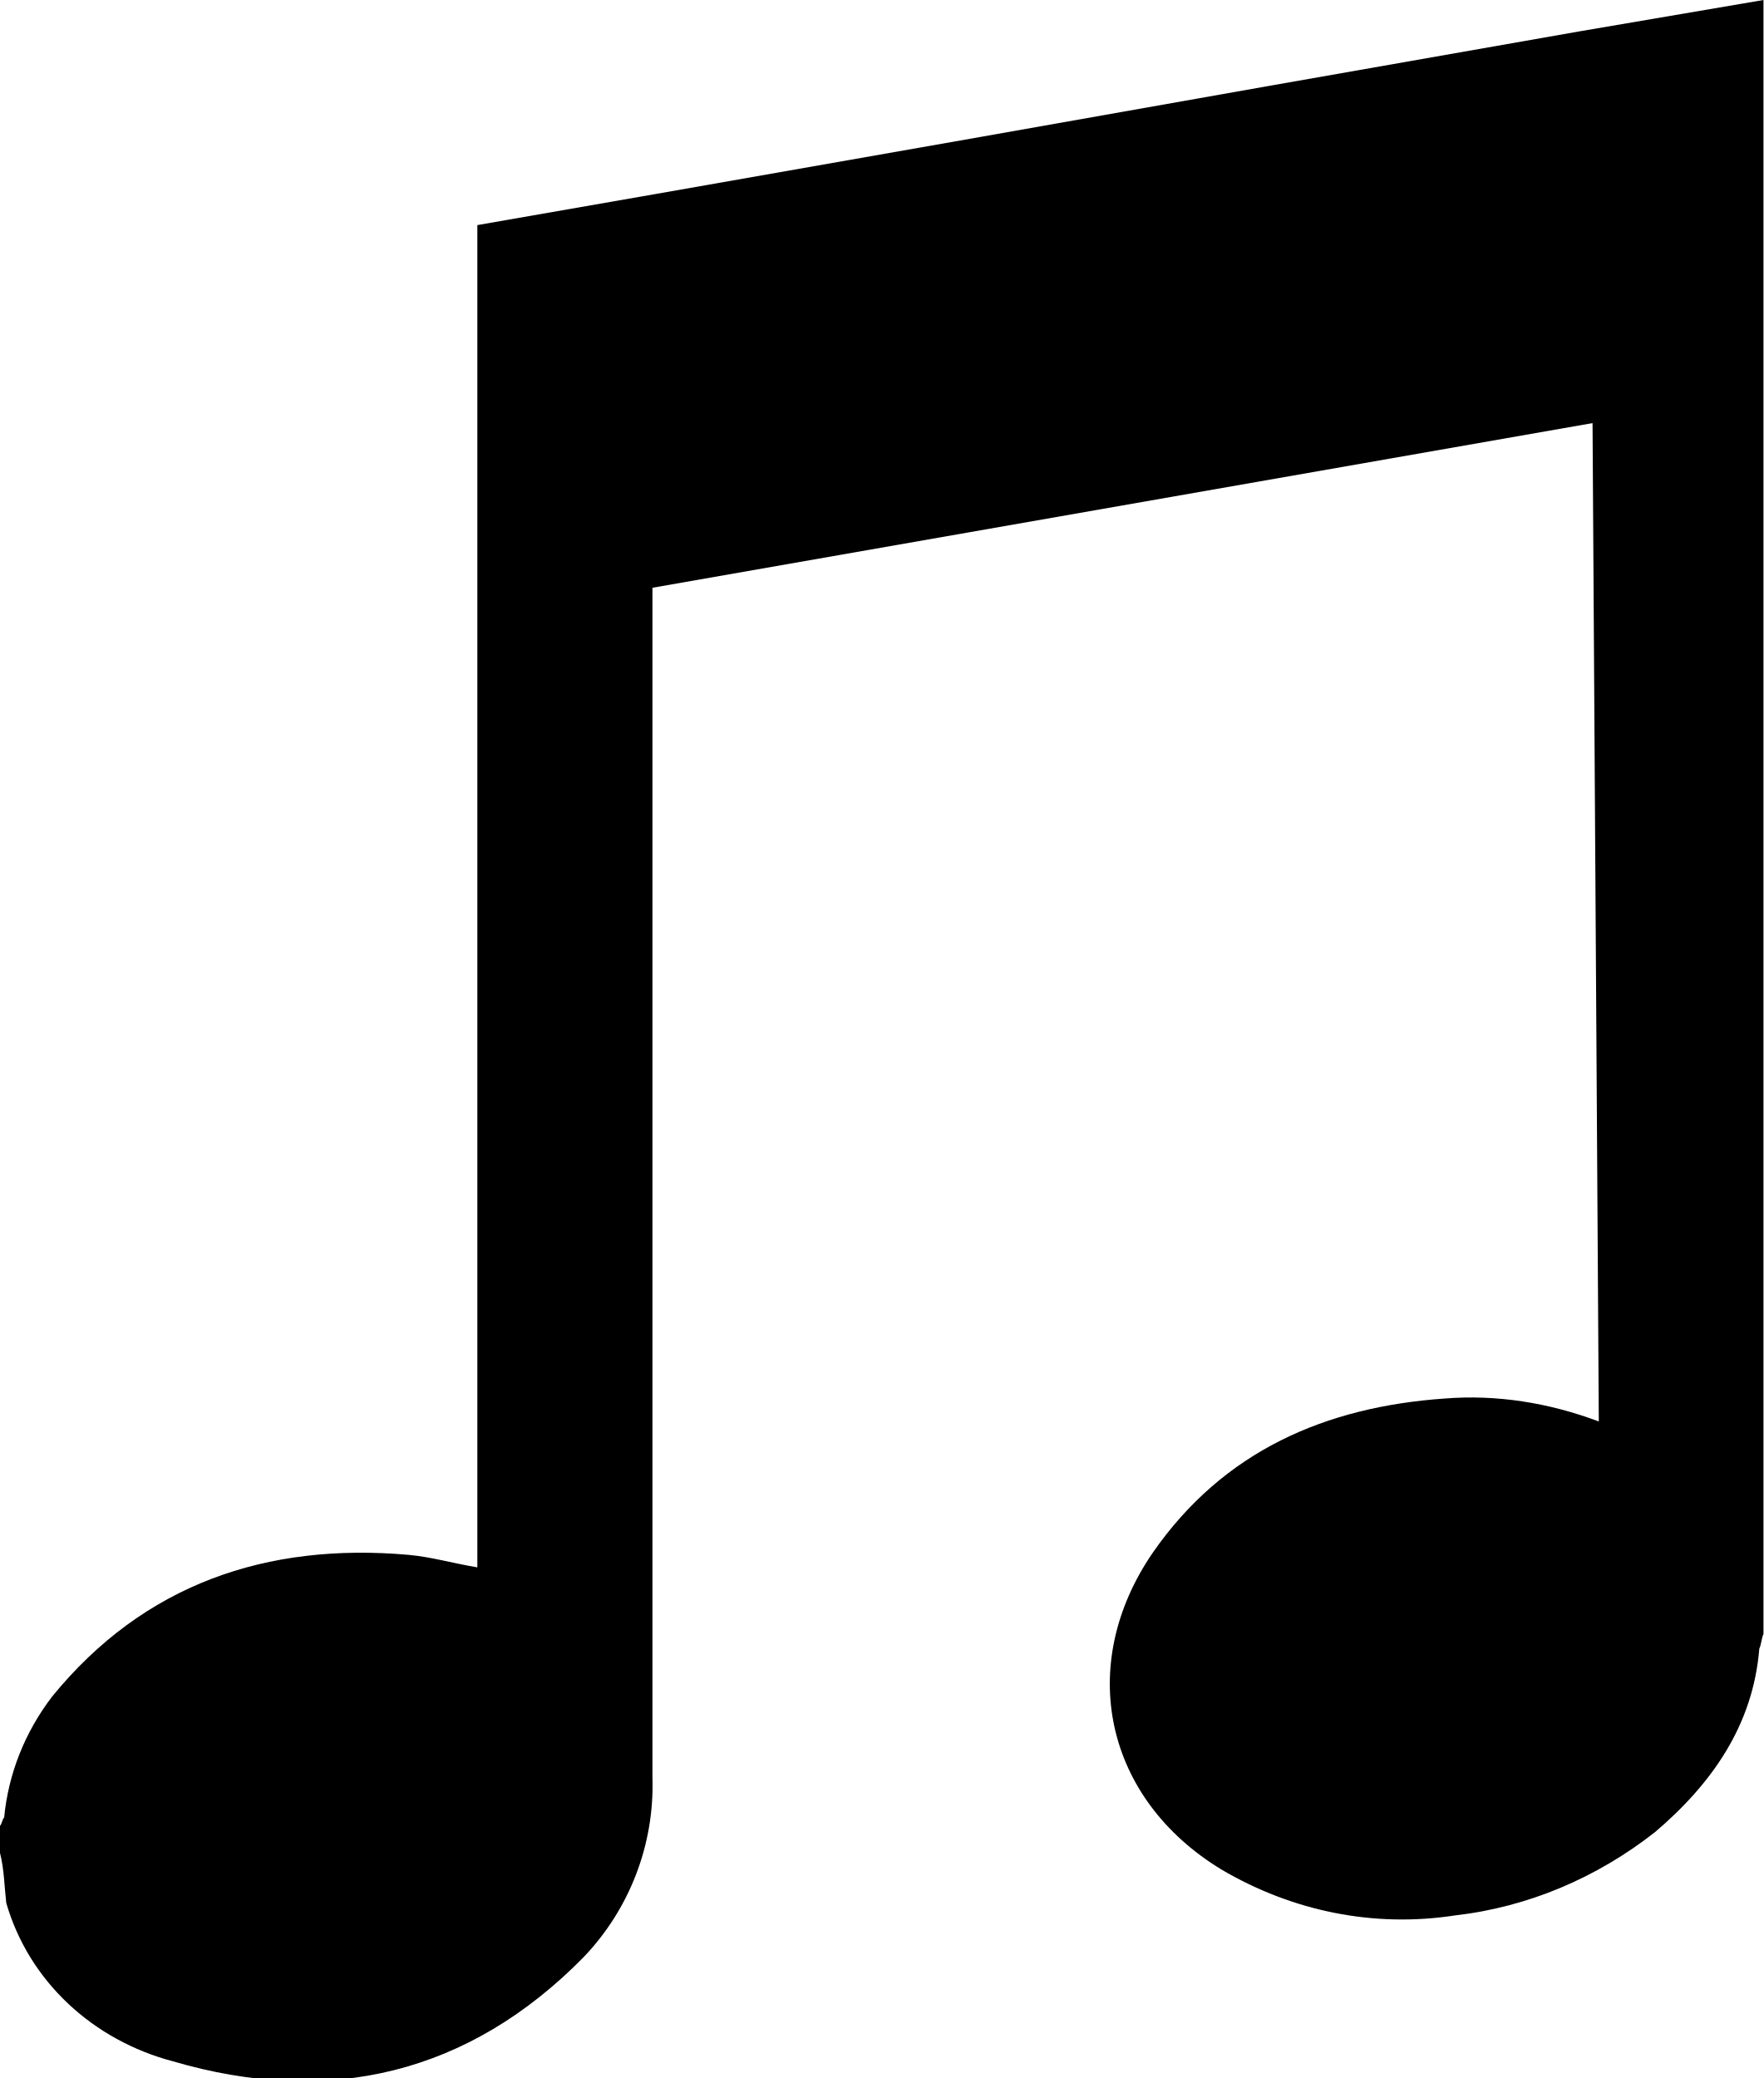
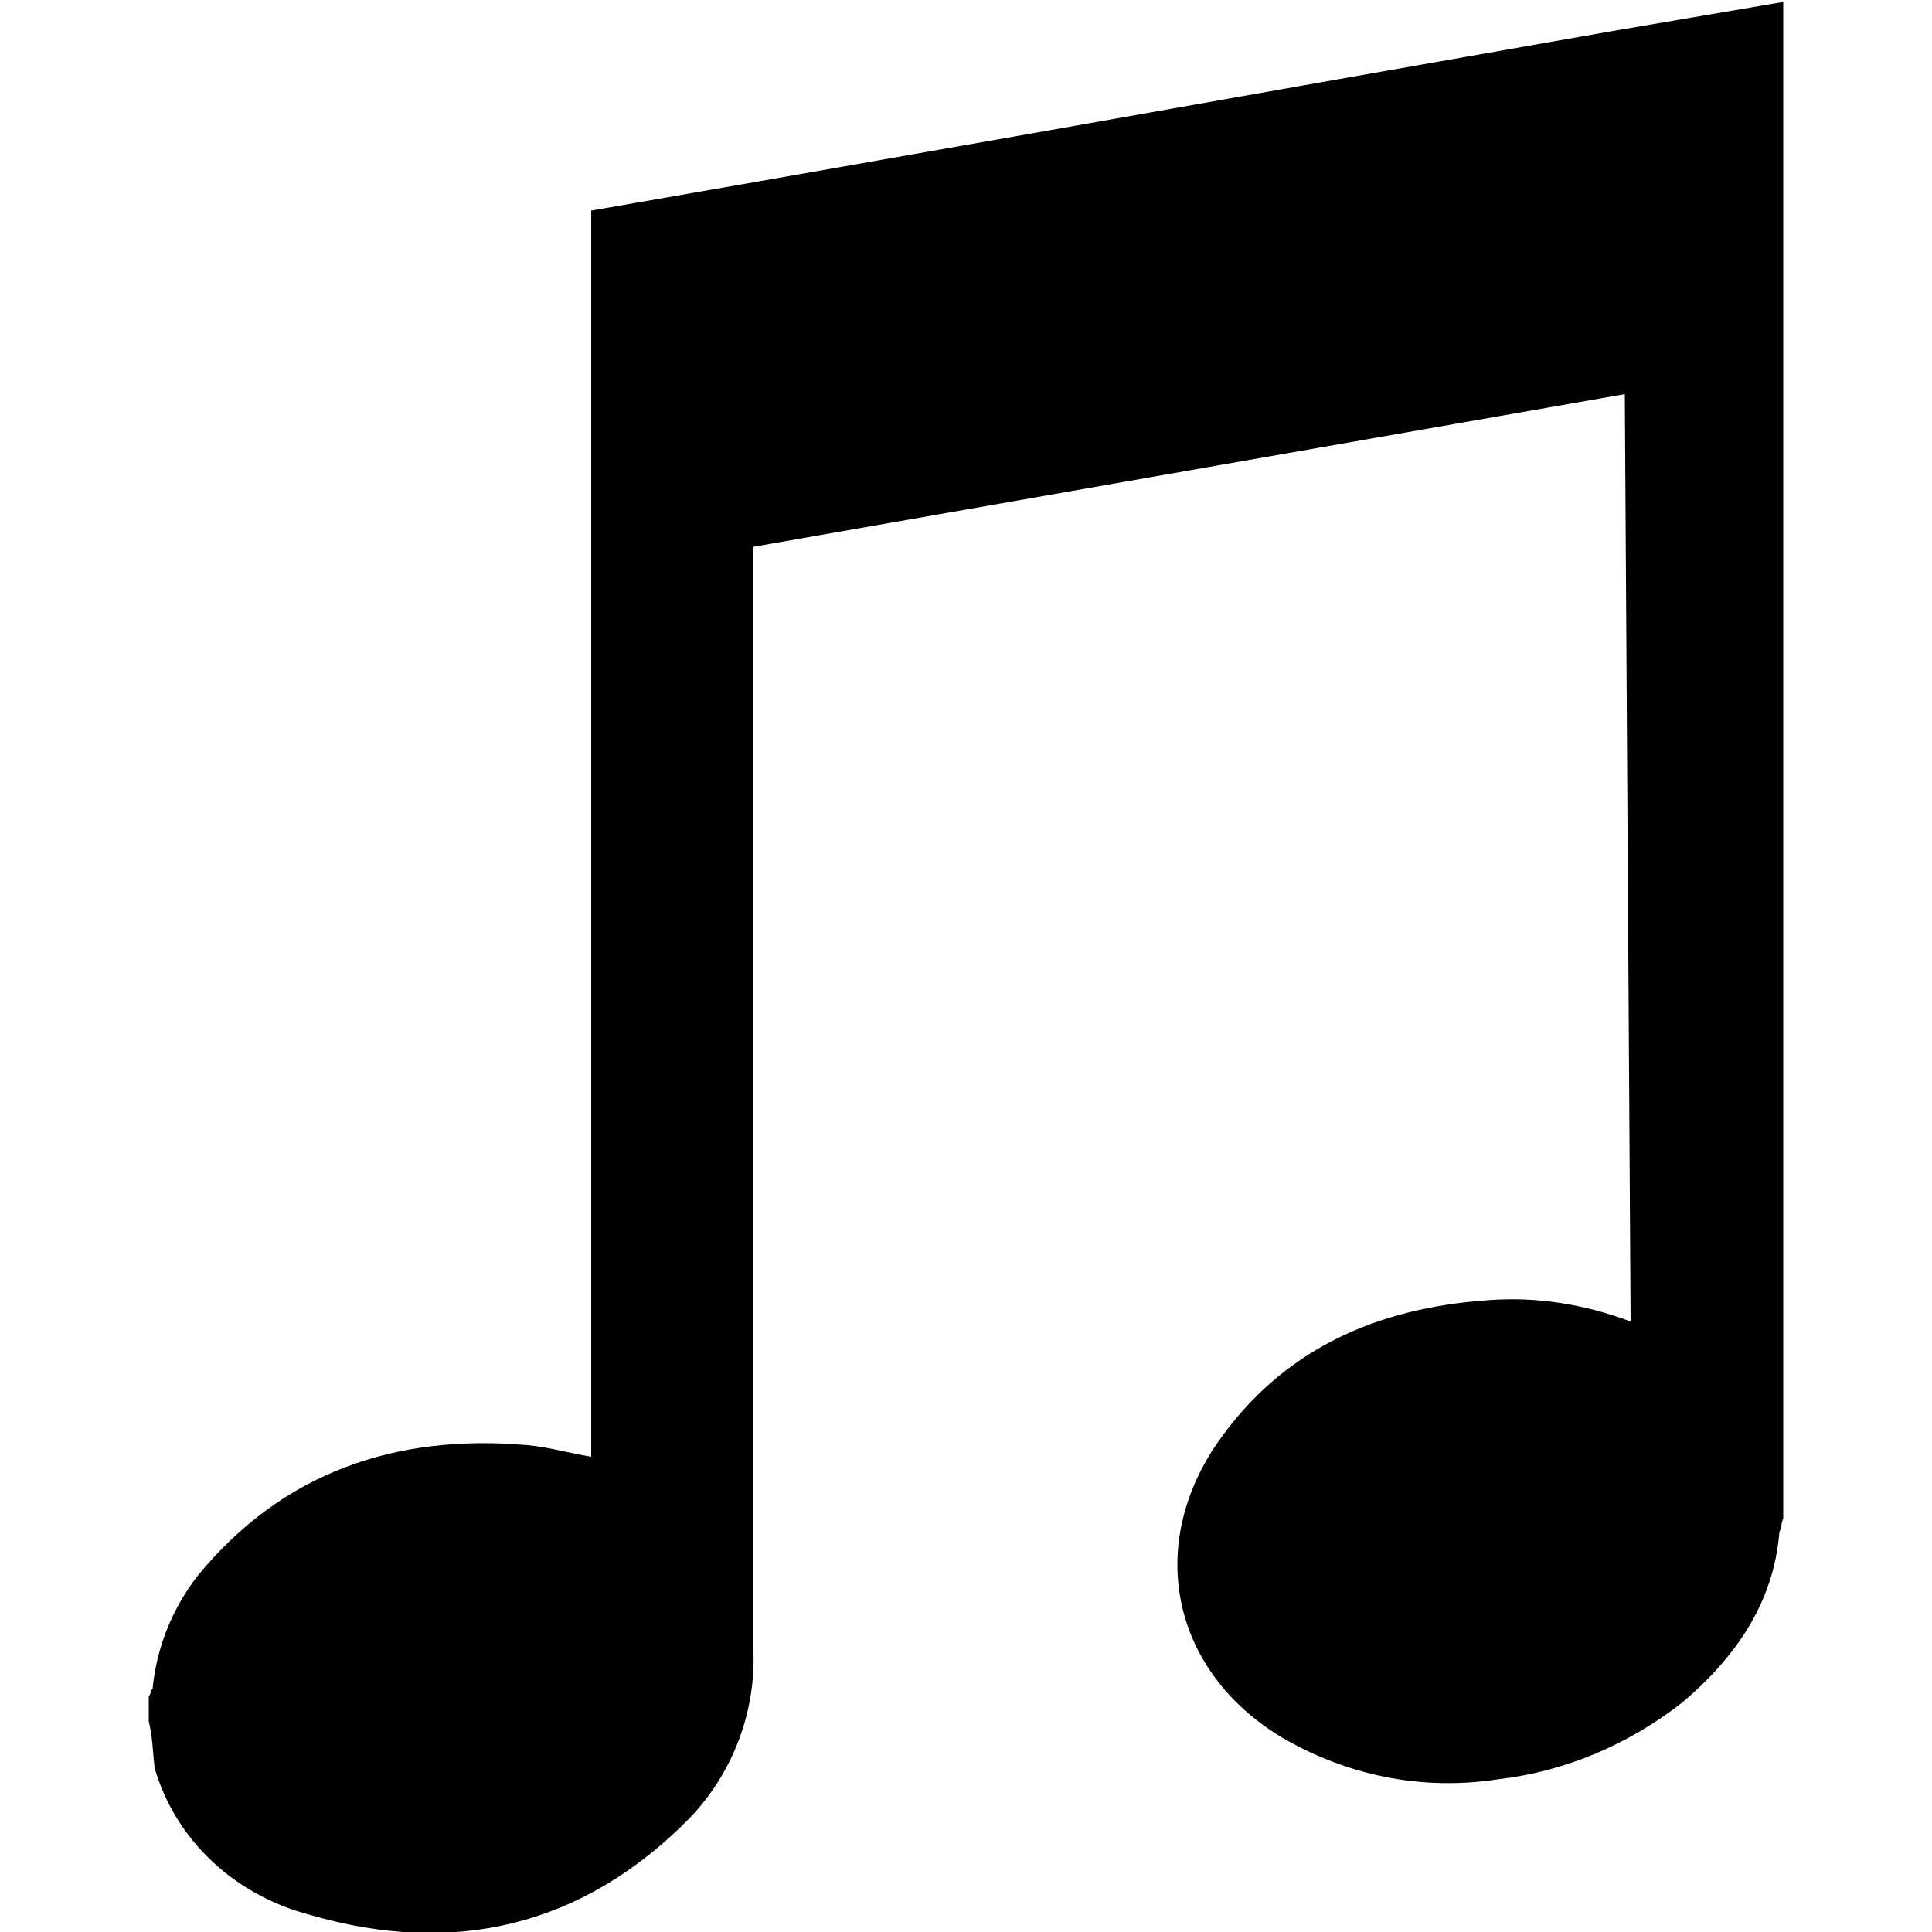
- <svg xmlns="http://www.w3.org/2000/svg" version="1.1" id="Layer_1" x="0px" y="0px" viewBox="0 0 84.6 99.7" style="enable-background:new 0 0 84.6 99.7;" xml:space="preserve">
-   <path d="M0,88.9v-1.3c0.1-0.1,0.1-0.3,0.2-0.4c0.2-2.1,1-4.1,2.3-5.8c4.4-5.4,10.3-7.4,17.1-6.8c1.1,0.1,2.1,0.4,3.3,0.6V10.8  l8.6-1.5l14.8-2.6L61,4.1l14.8-2.6L84.6,0v78.4c-0.1,0.2-0.1,0.5-0.2,0.7c-0.3,3.7-2.3,6.5-5,8.8c-2.8,2.2-6.1,3.6-9.6,4  c-3.9,0.6-7.8-0.2-11.2-2.2c-5.6-3.4-7-9.8-3.3-15.2c3.4-4.9,8.3-7,14-7.4c2.5-0.2,5,0.2,7.4,1.1l-0.3-47.9l-45.1,7.9v57.1  c0.1,3.2-1.1,6.3-3.3,8.6c-5.5,5.6-12.2,7.2-19.7,5c-3.8-1-6.9-3.8-8-7.6C0.2,90.4,0.2,89.7,0,88.9z" />
+ <svg xmlns="http://www.w3.org/2000/svg" version="1.1" id="Layer_1" x="0px" y="0px" viewBox="0 0 100 100" style="enable-background:new 0 0 100 100;" xml:space="preserve">
+   <path d="M7.7,89.1v-1.3c0.1-0.1,0.1-0.3,0.2-0.4c0.2-2.1,1-4.1,2.3-5.8c4.4-5.4,10.3-7.4,17.1-6.8c1.1,0.1,2.1,0.4,3.3,0.6V10.9  l8.6-1.5L54,6.8l14.7-2.6l14.8-2.6l8.8-1.5v78.5c-0.1,0.2-0.1,0.5-0.2,0.7c-0.3,3.7-2.3,6.5-5,8.8c-2.8,2.2-6.1,3.6-9.6,4  c-3.9,0.6-7.8-0.2-11.2-2.2c-5.6-3.4-7-9.8-3.3-15.2c3.4-4.9,8.3-7,14-7.4c2.5-0.2,5,0.2,7.4,1.1l-0.3-48L39,28.3v57.2  c0.1,3.2-1.1,6.3-3.3,8.6c-5.5,5.6-12.2,7.2-19.7,5c-3.8-1-6.9-3.8-8-7.6C7.9,90.6,7.9,89.9,7.7,89.1z" />
</svg>
